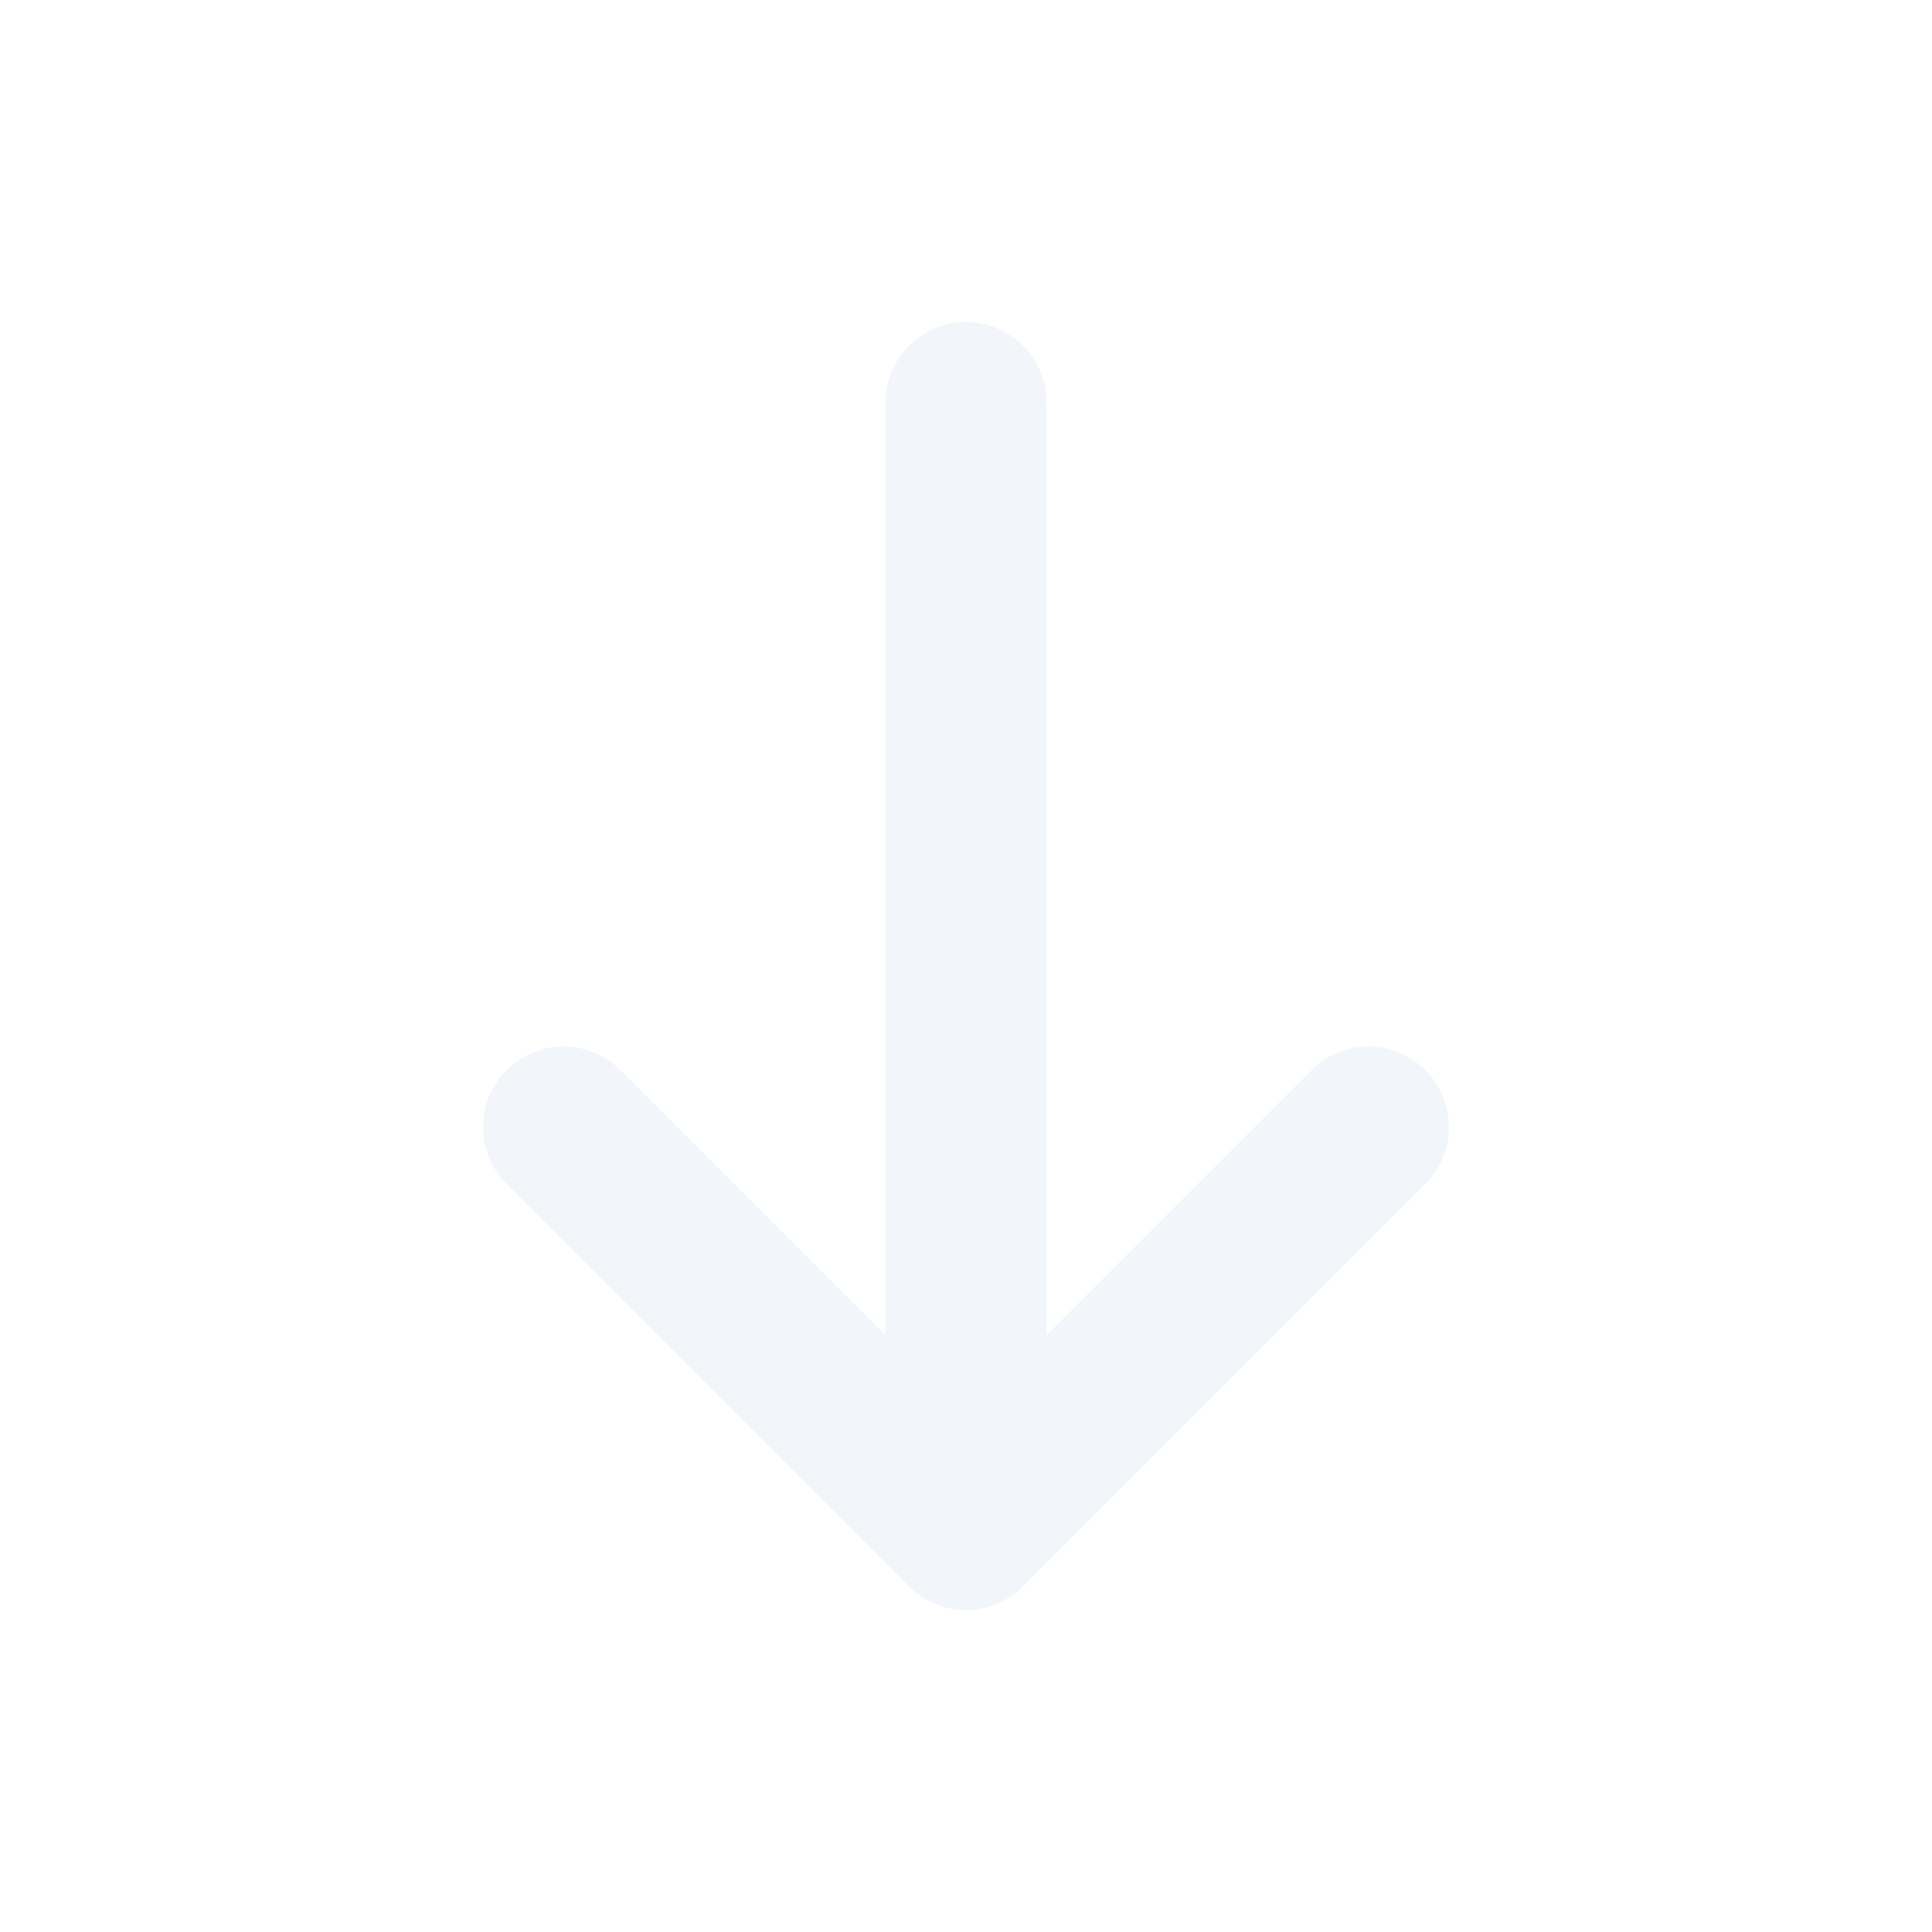
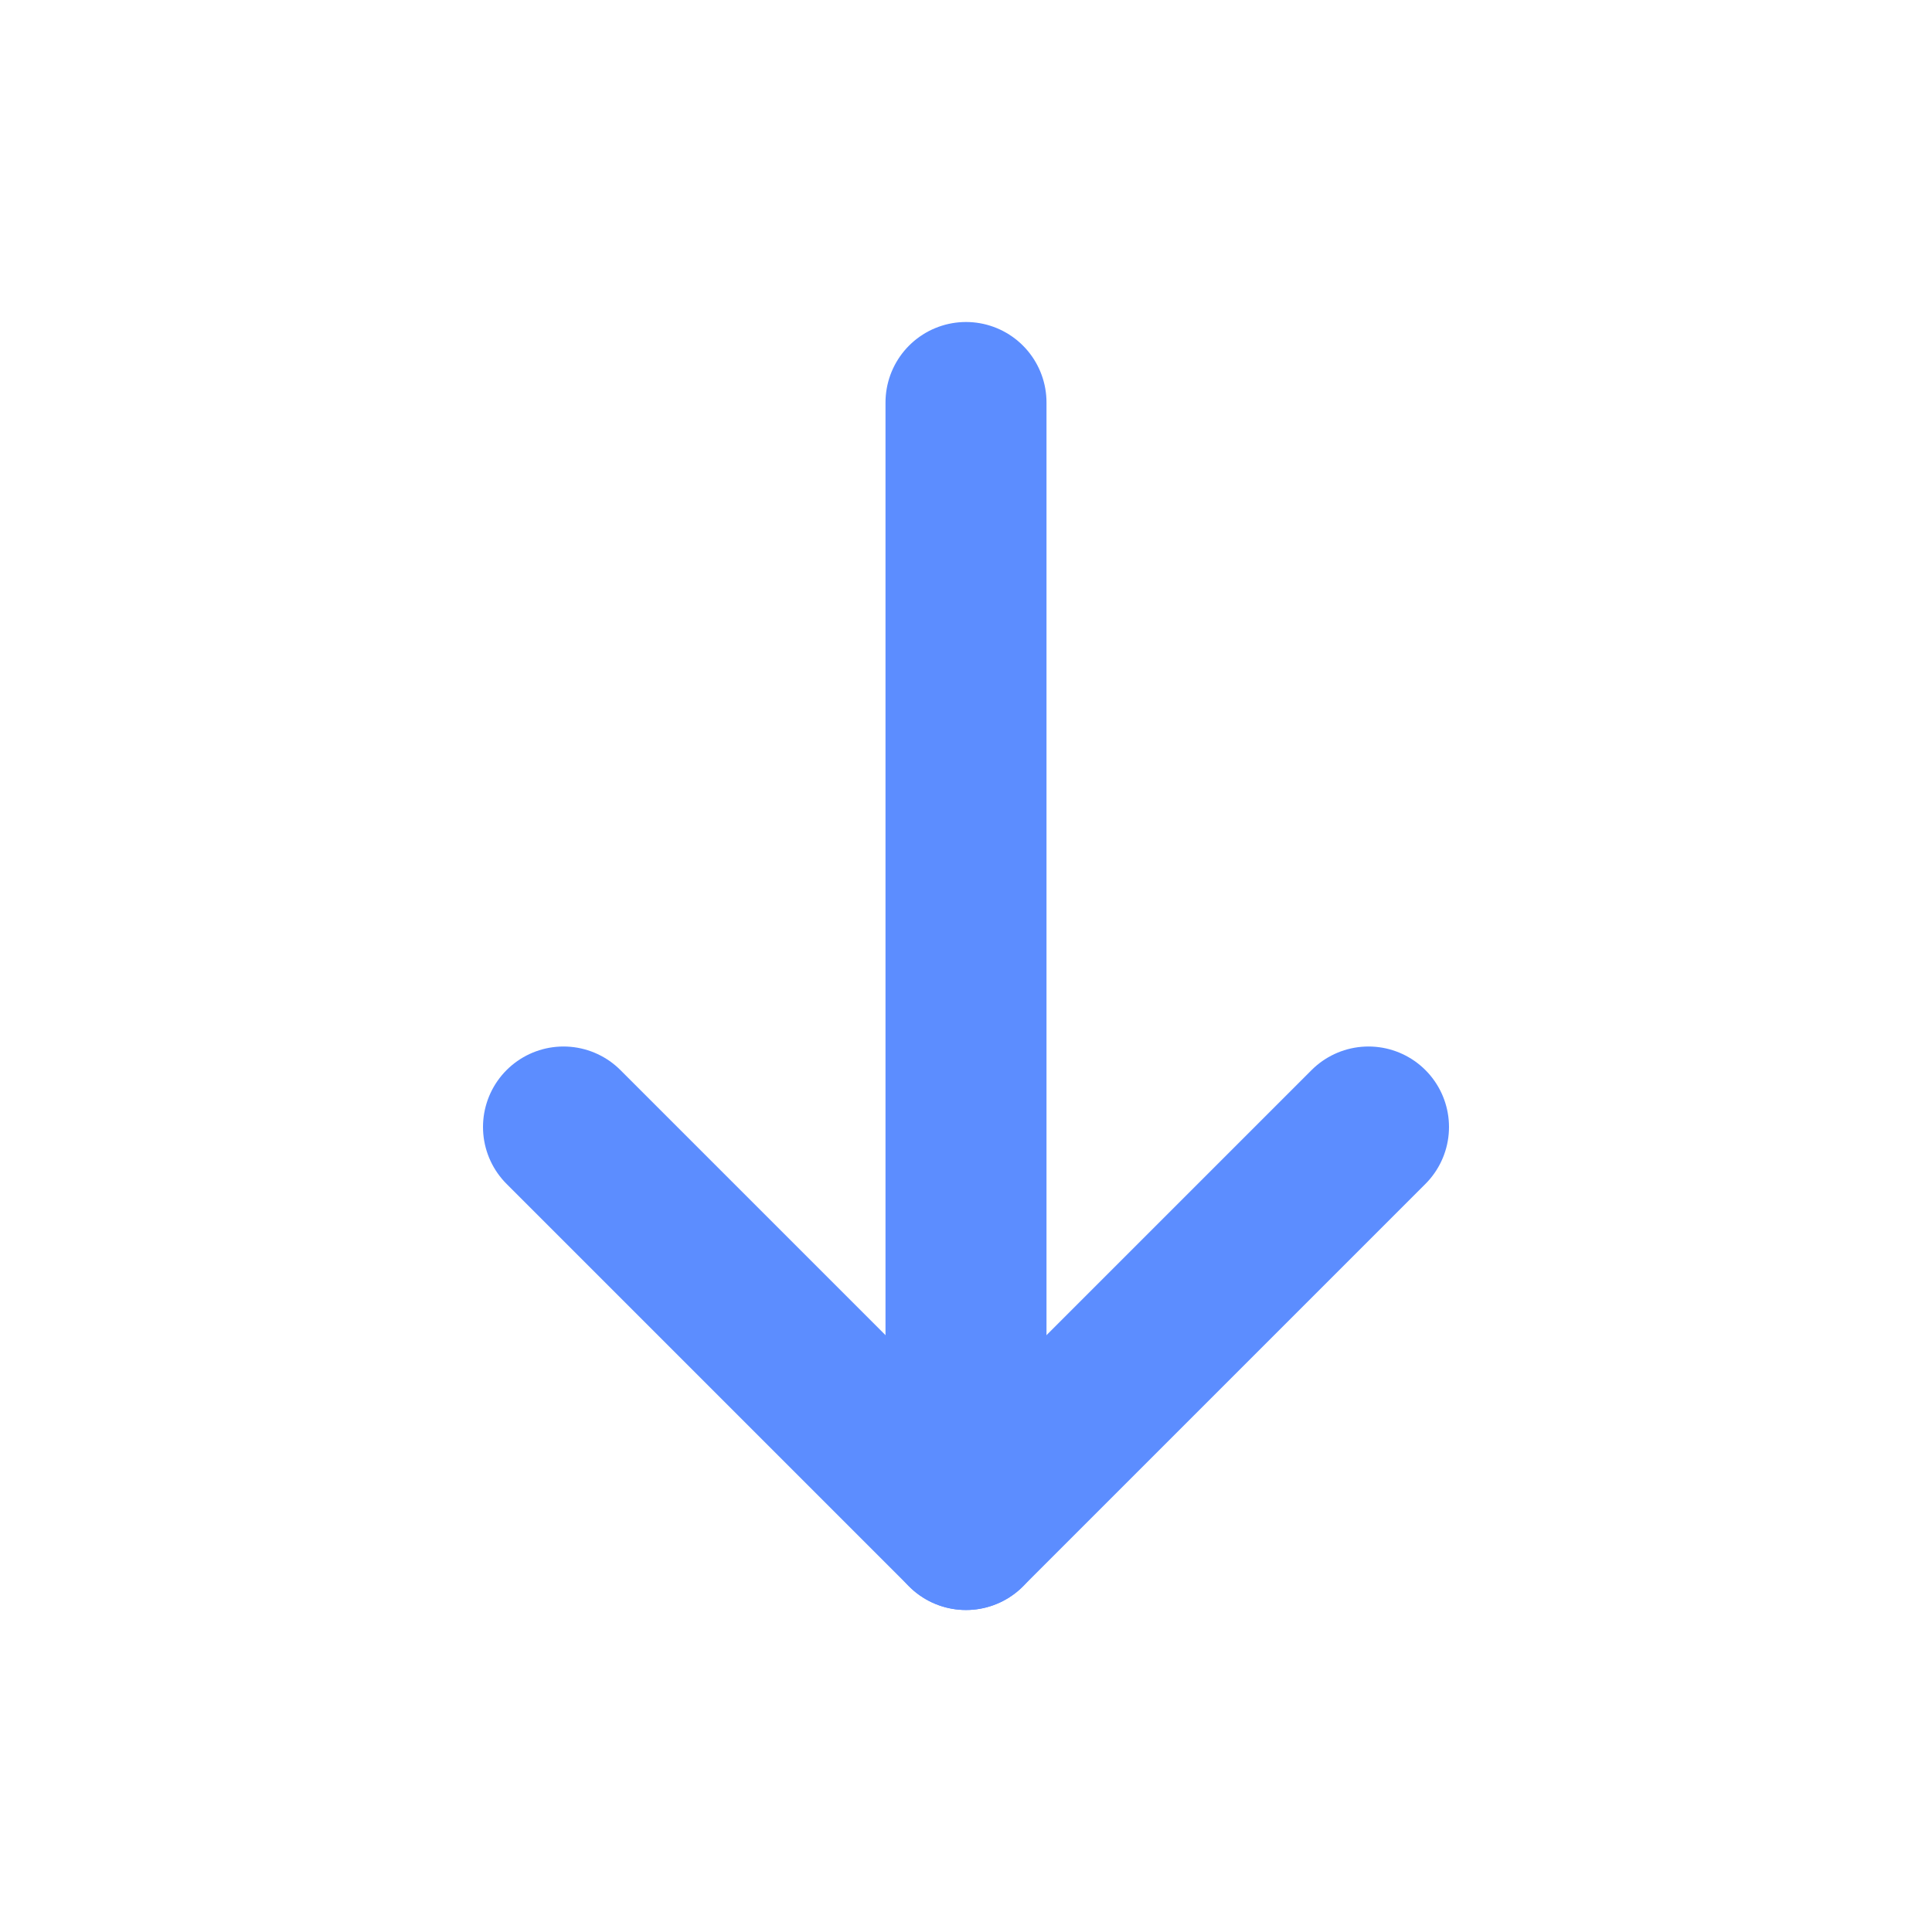
<svg xmlns="http://www.w3.org/2000/svg" width="24" height="24" viewBox="0 0 24 24" fill="none">
-   <path d="M12 5v14" stroke="#f2f6fb" stroke-width="2" stroke-linecap="round" />
-   <path d="M7 14l5 5 5-5" stroke="#f2f6fb" stroke-width="2" stroke-linecap="round" stroke-linejoin="round" />
+   <path d="M12 5v14" stroke="#5C8DFF" stroke-width="2" stroke-linecap="round" />
+   <path d="M7 14l5 5 5-5" stroke="#5C8DFF" stroke-width="2" stroke-linecap="round" stroke-linejoin="round" />
</svg>
